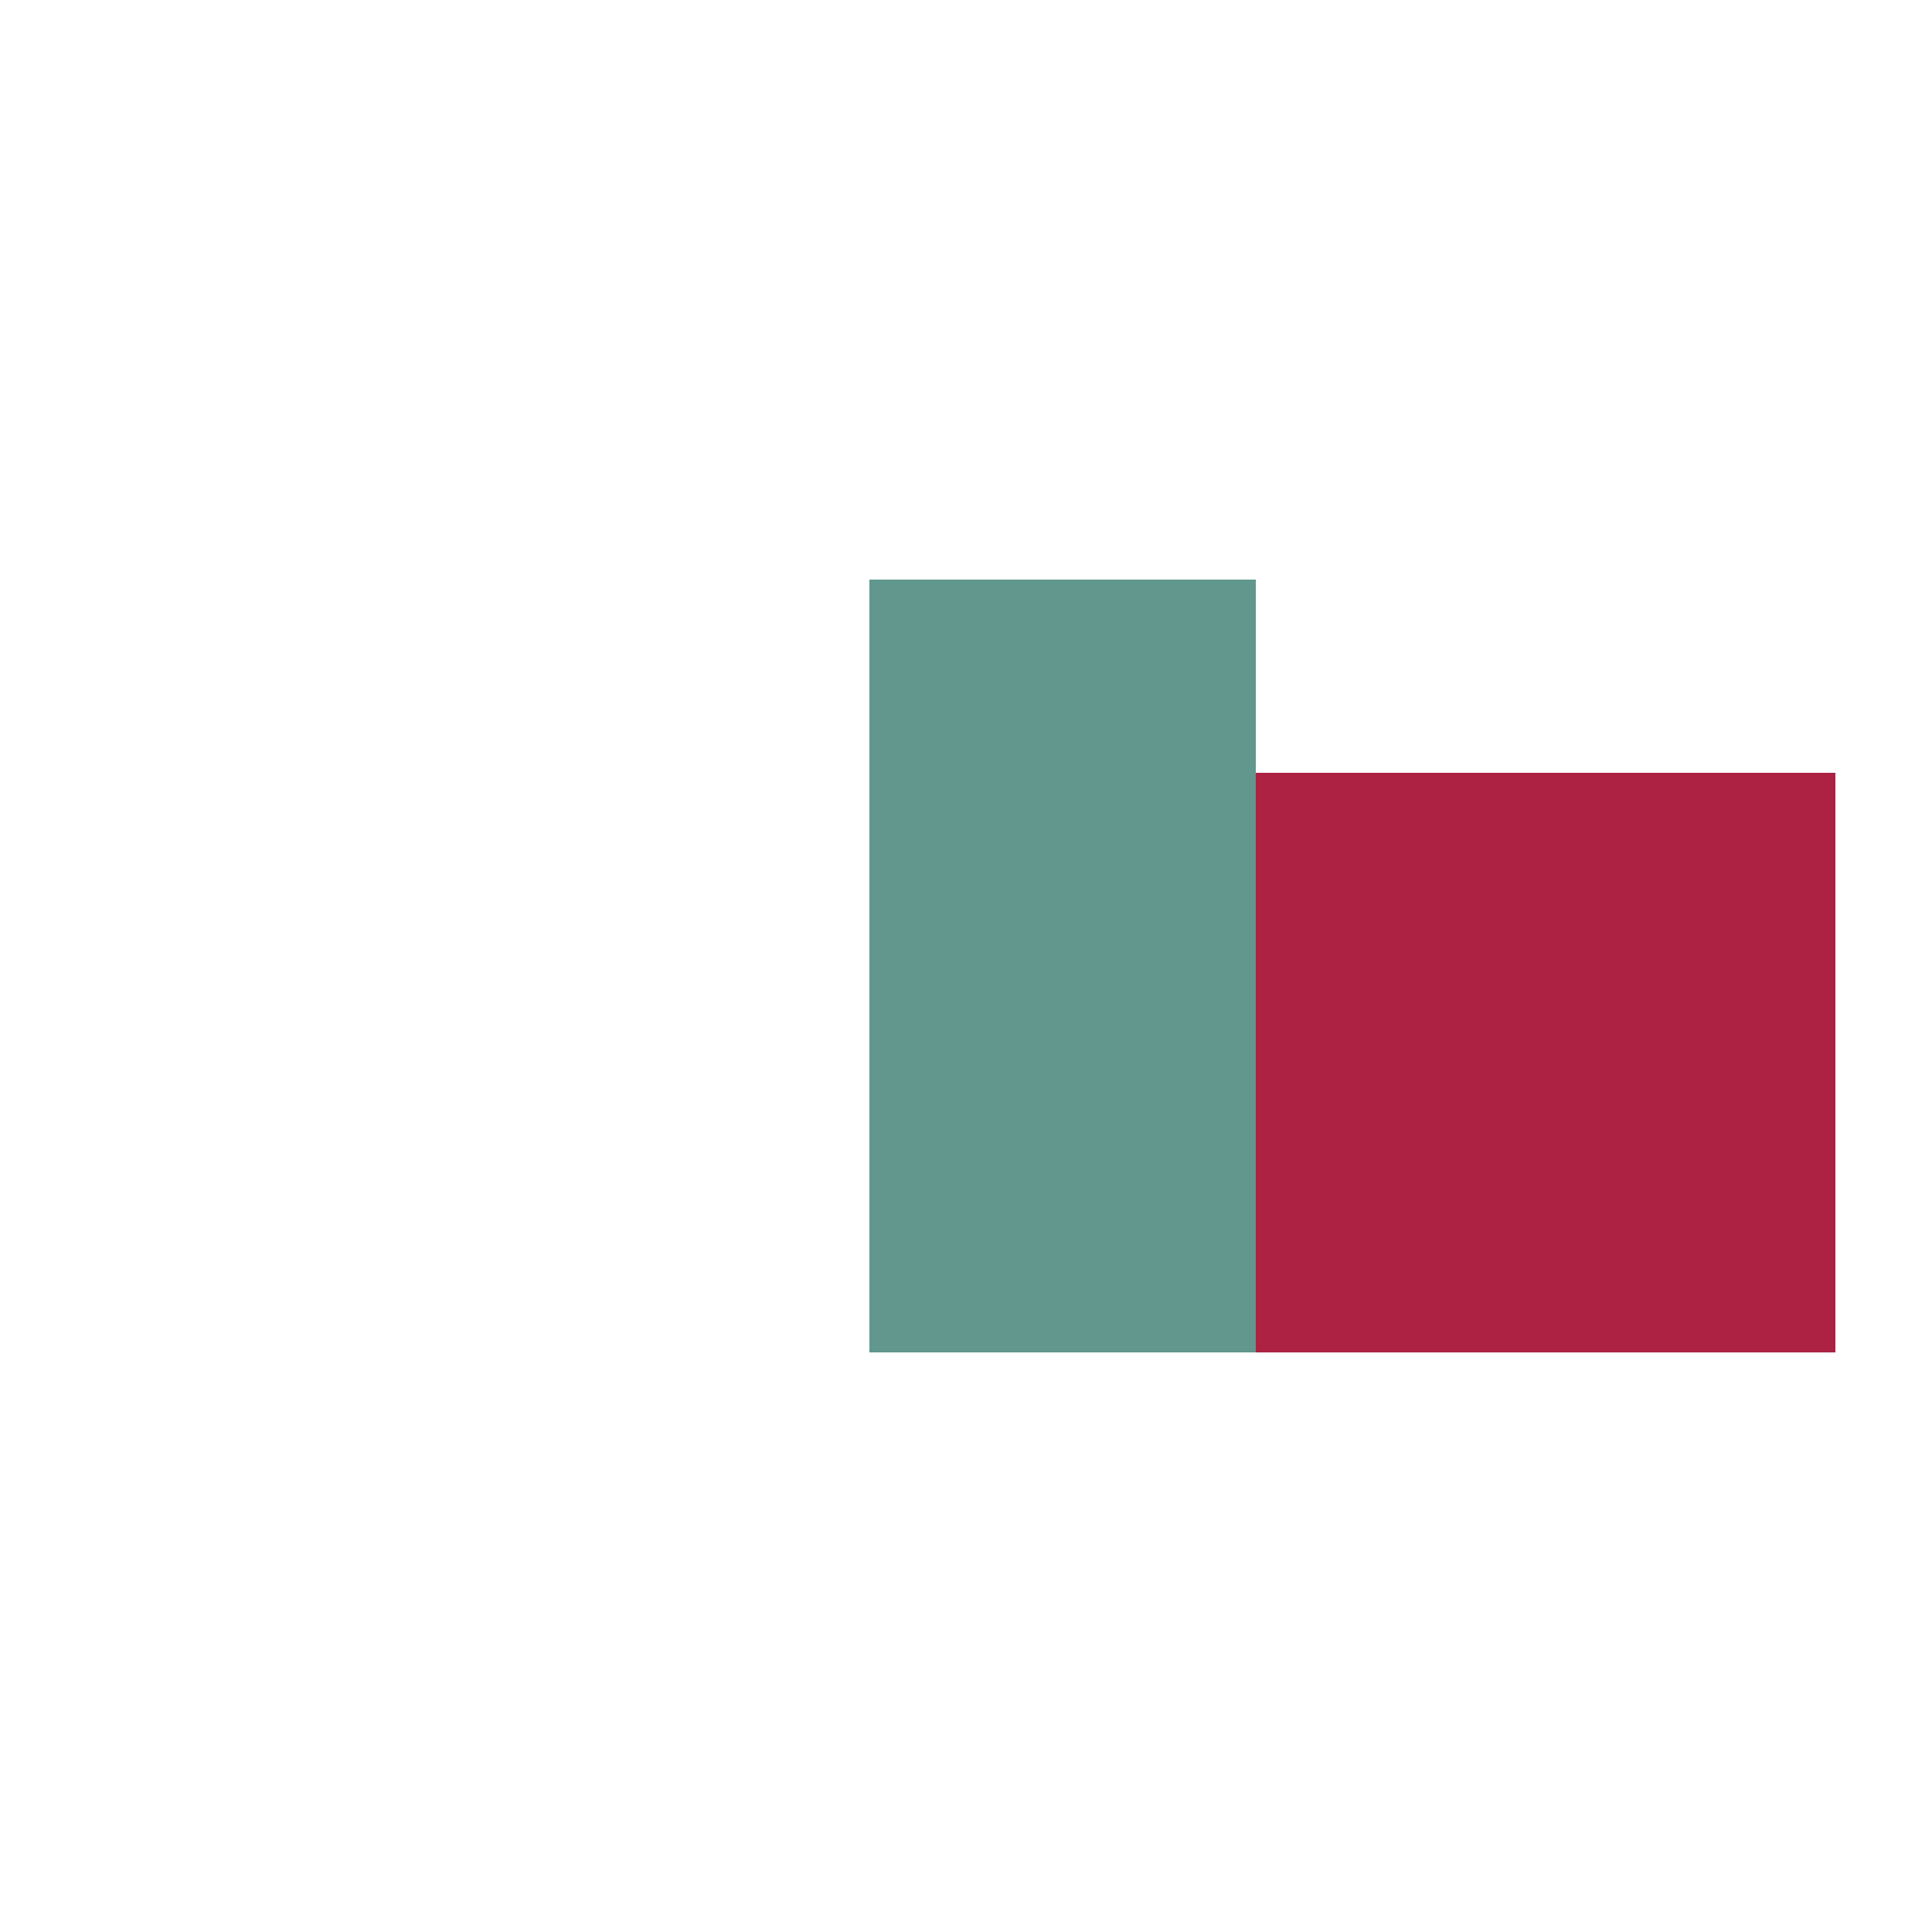
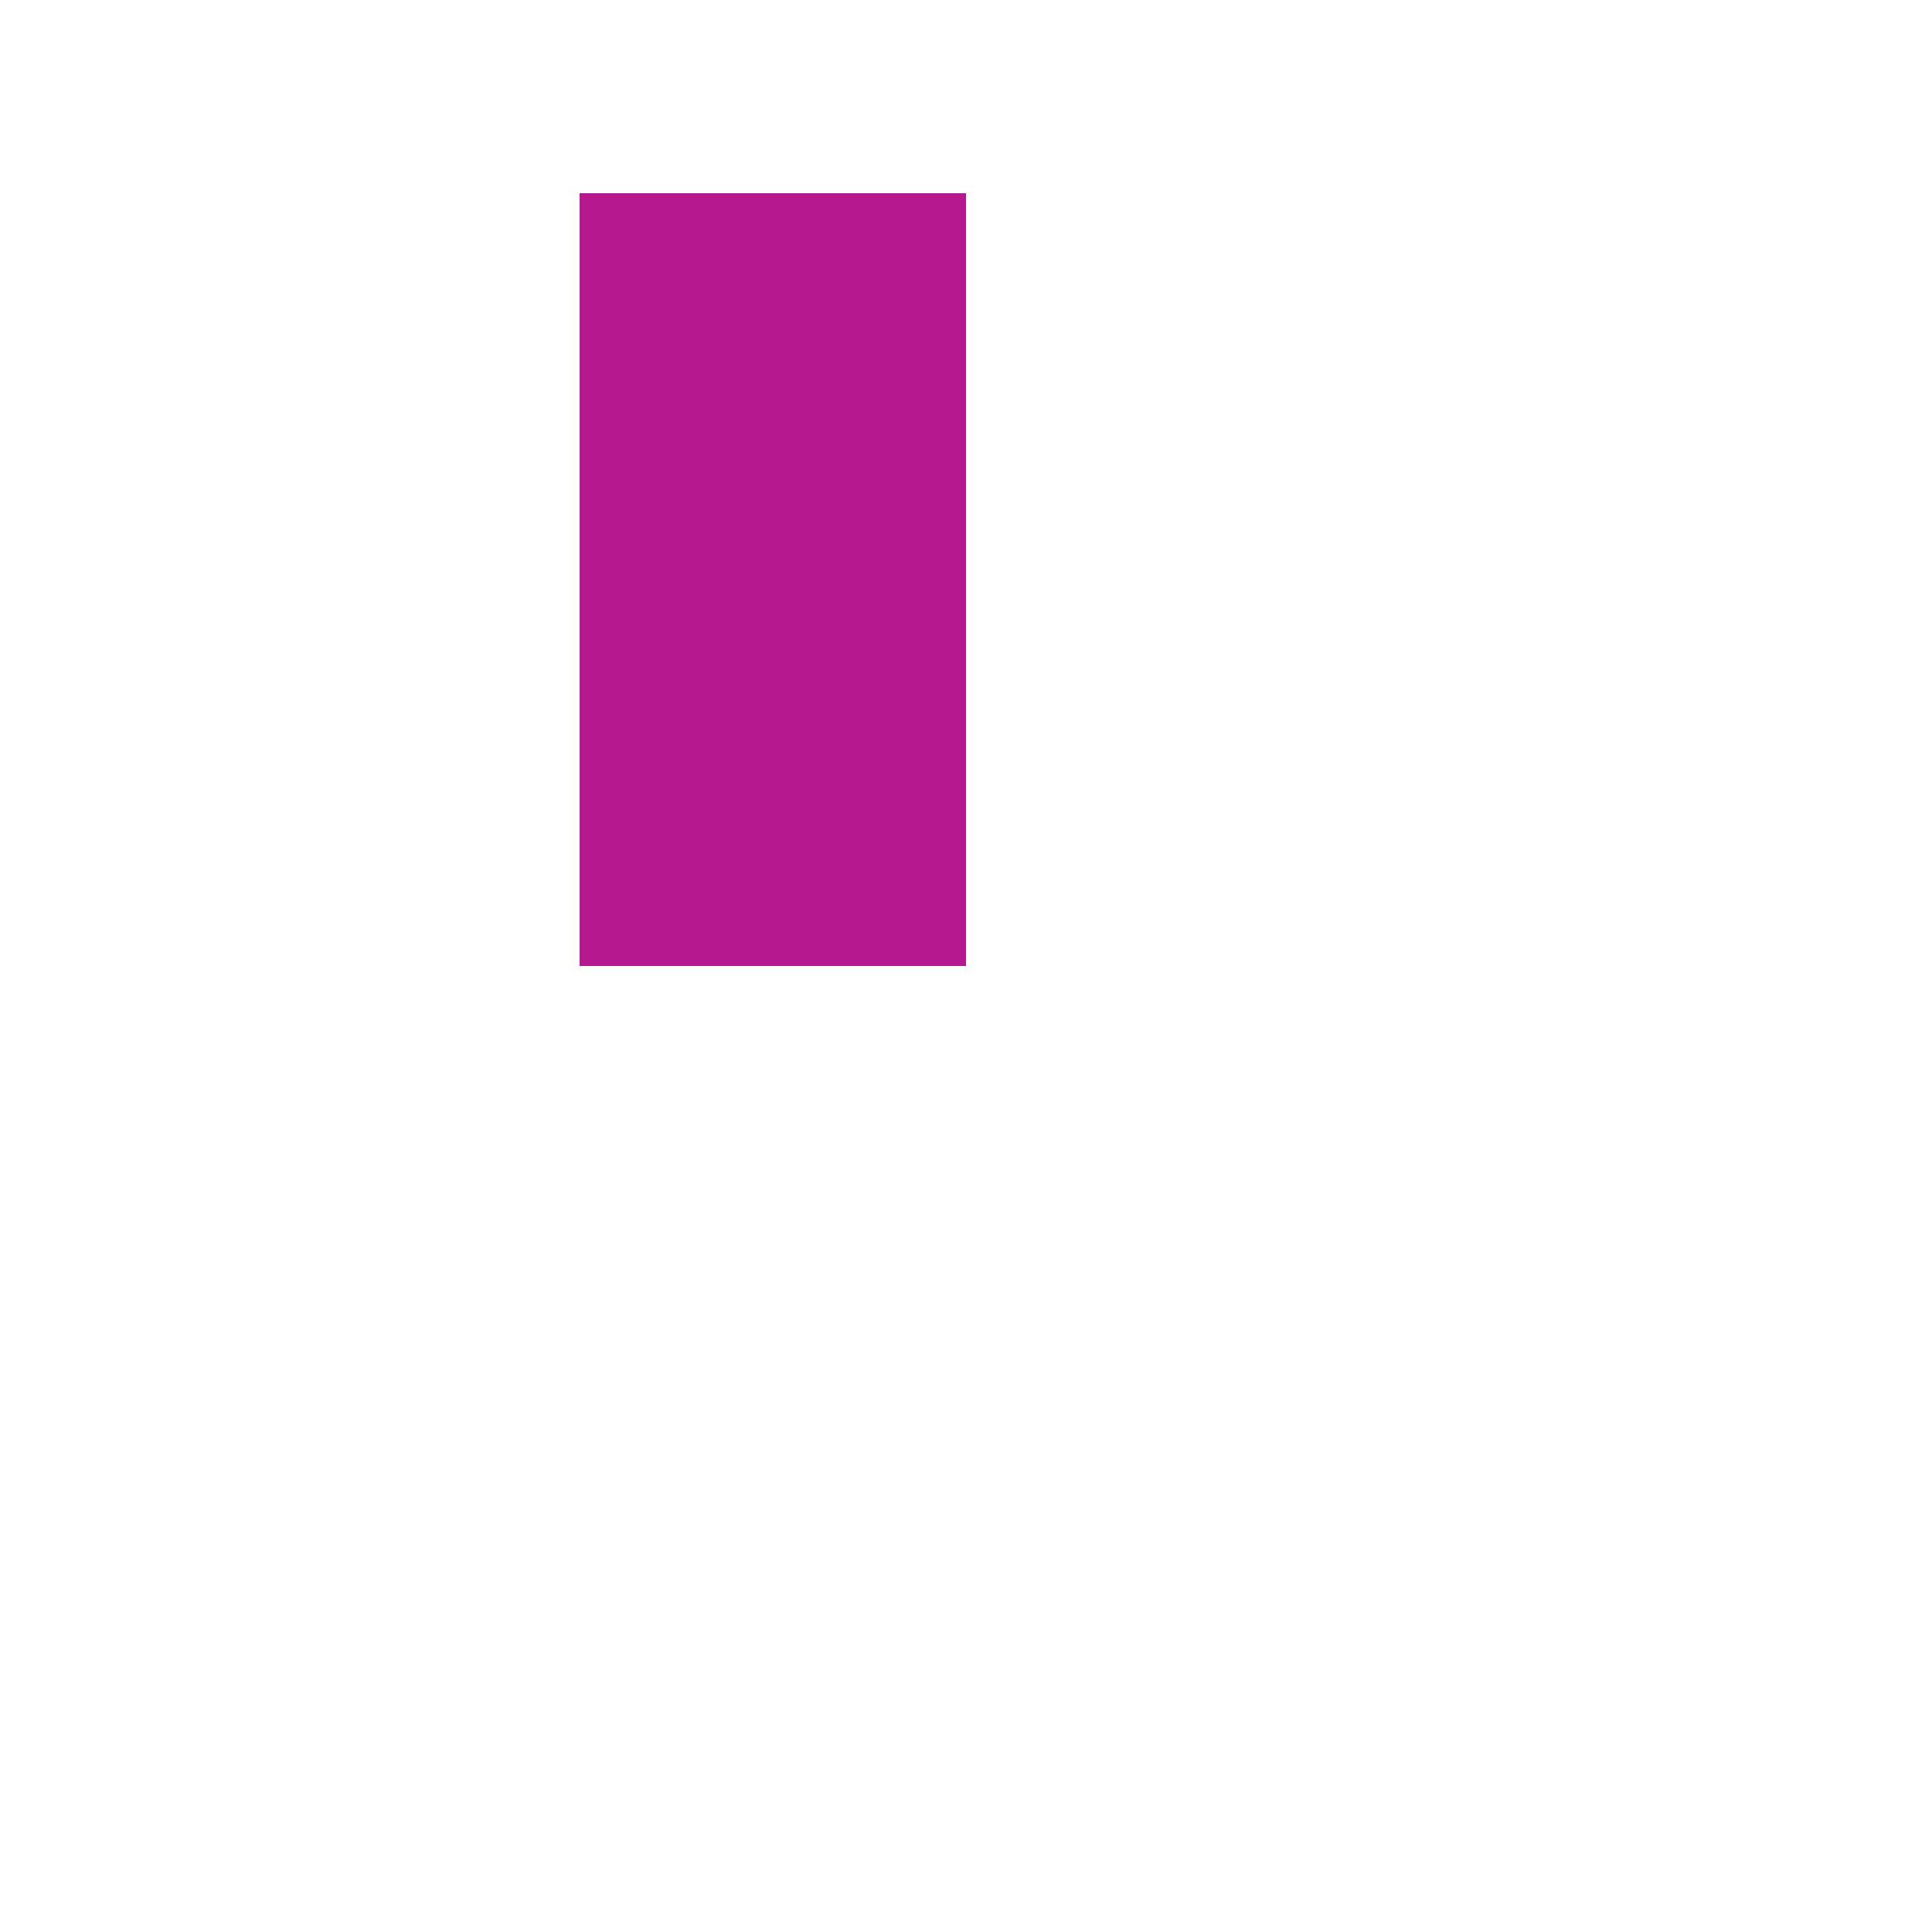
<svg xmlns="http://www.w3.org/2000/svg" baseProfile="full" height="1000" version="1.1" width="1000">
  <defs />
  <svg height="100%" width="100%" x="0%" y="0%">
    <defs />
-     <rect fill="rgb(97, 151, 141)" height="40.0%" width="20.0%" x="45.0%" y="30.0%" />
-     <rect fill="rgb(173, 34, 66)" height="30.0%" width="30.0%" x="65.0%" y="40.0%" />
+     <rect fill="rgb(182, 24, 143)" height="40.0%" width="20.0%" x="30.0%" y="10.0%" />
+     <rect fill="rgb(182, 24, 143)" height="40.0%" width="20.0%" x="30.0%" y="10.0%" />
  </svg>
</svg>
